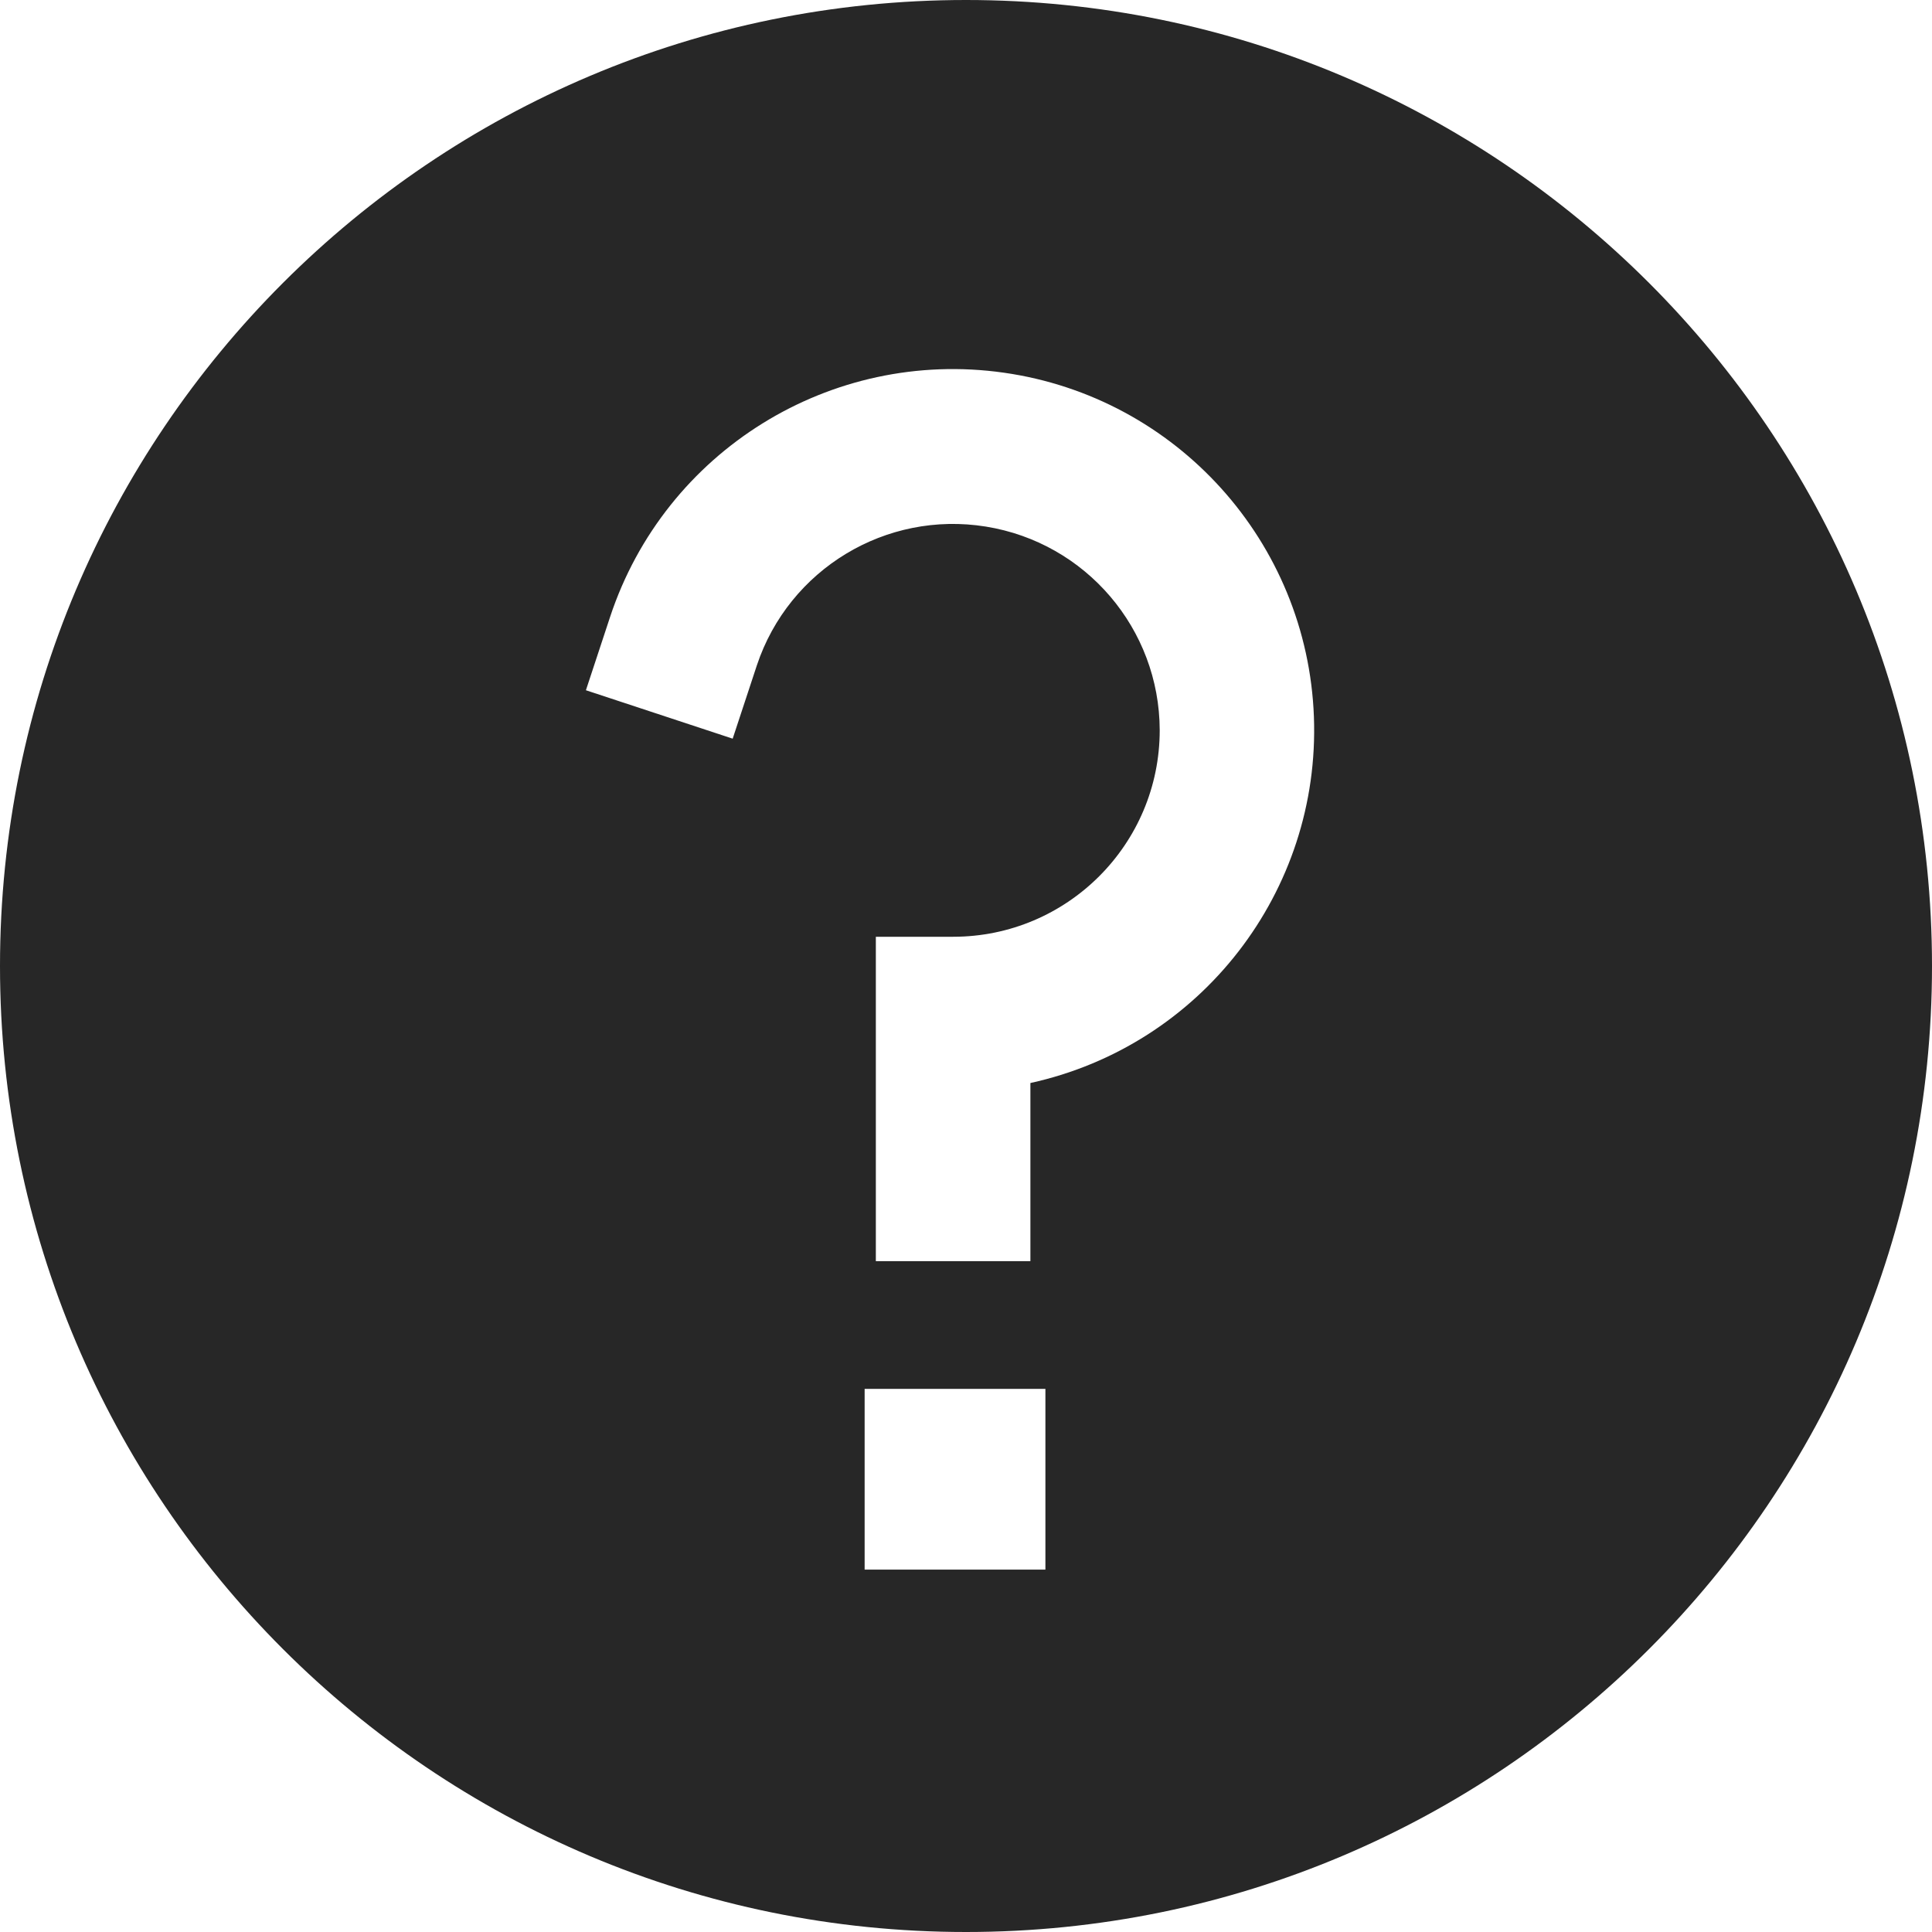
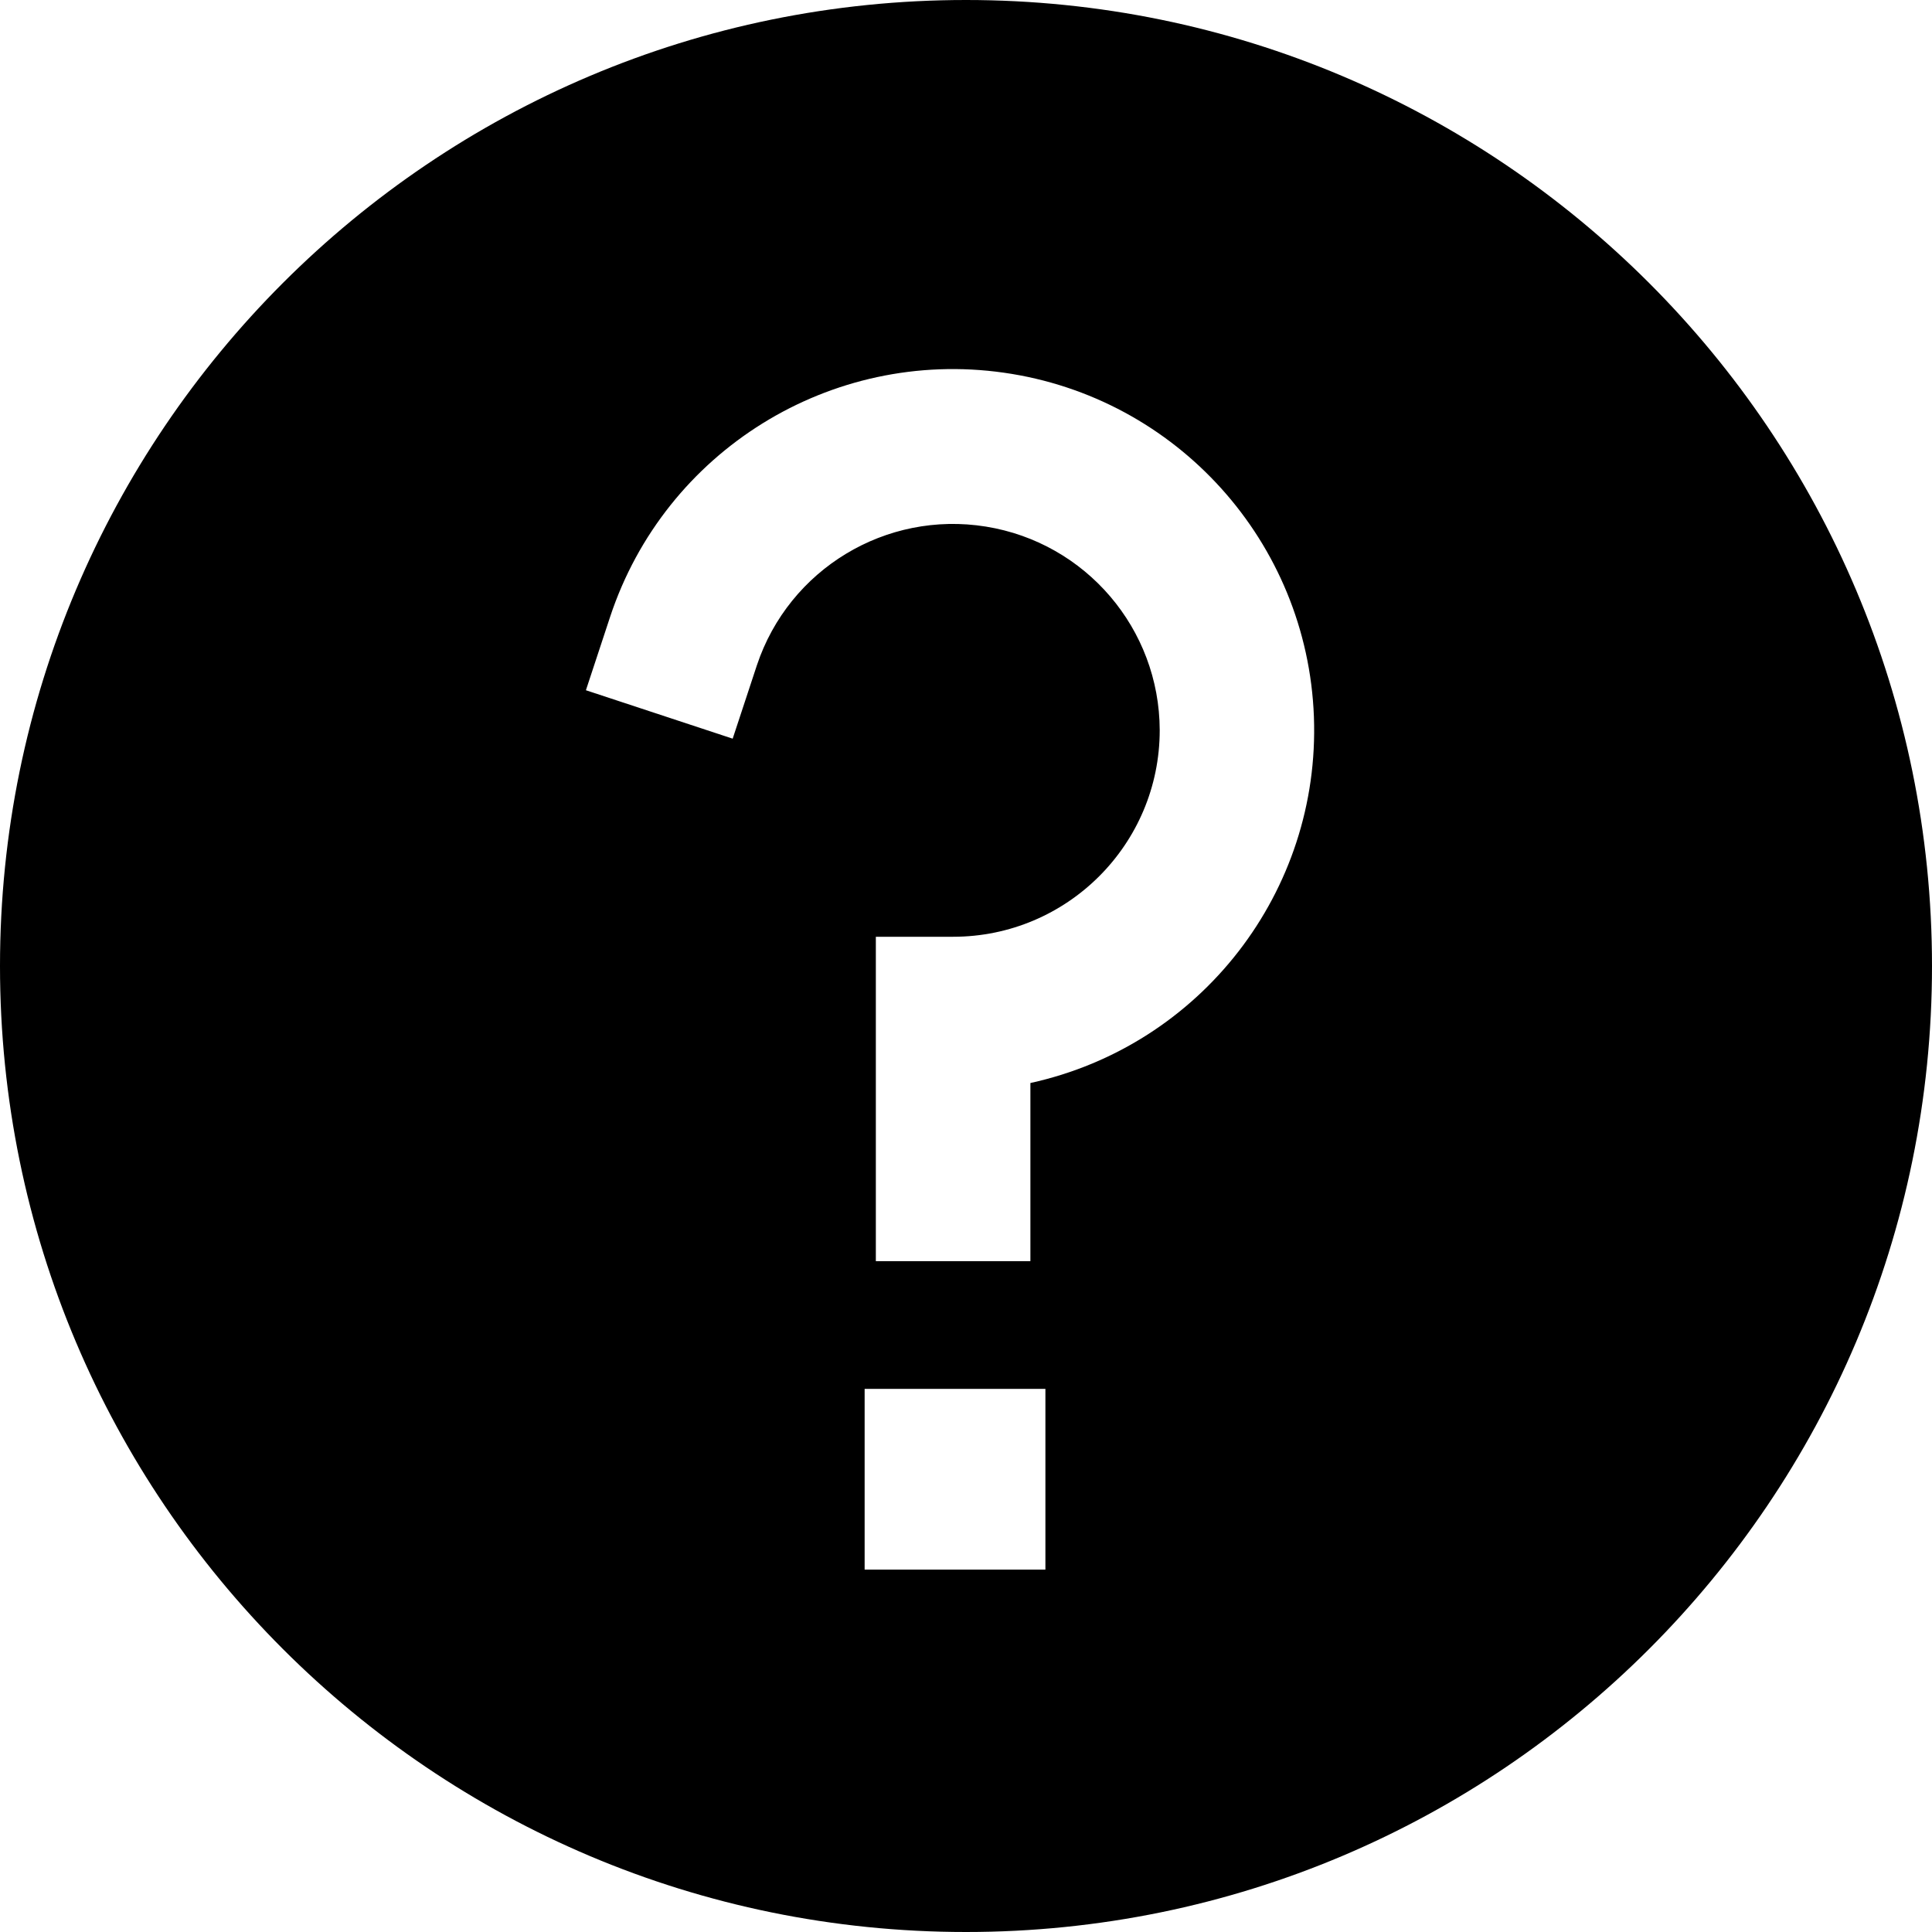
<svg xmlns="http://www.w3.org/2000/svg" viewBox="0 0 30 30">
-   <path d="M15 30C6.716 30 0 23.284 0 15 0 6.716 6.716 0 15 0c8.284 0 15 6.716 15 15 0 8.284-6.716 15-15 15zm1-10.417v-2.766a5.608 5.608 0 1 0-6.526-7.239l-.376 1.14 2.279.752.376-1.14a3.21 3.21 0 0 1 6.255 1.008 3.208 3.208 0 0 1-3.208 3.208h-1.2v5.037H16zm-2.574 1.983v2.807h2.807v-2.807h-2.807z" fill="#272727" fill-rule="nonzero" />
+   <path d="M15 30C6.716 30 0 23.284 0 15 0 6.716 6.716 0 15 0c8.284 0 15 6.716 15 15 0 8.284-6.716 15-15 15zm1-10.417v-2.766a5.608 5.608 0 1 0-6.526-7.239l-.376 1.14 2.279.752.376-1.14a3.21 3.21 0 0 1 6.255 1.008 3.208 3.208 0 0 1-3.208 3.208h-1.2v5.037H16zm-2.574 1.983v2.807h2.807v-2.807h-2.807z" fill="currentColor" fill-rule="nonzero" />
</svg>
